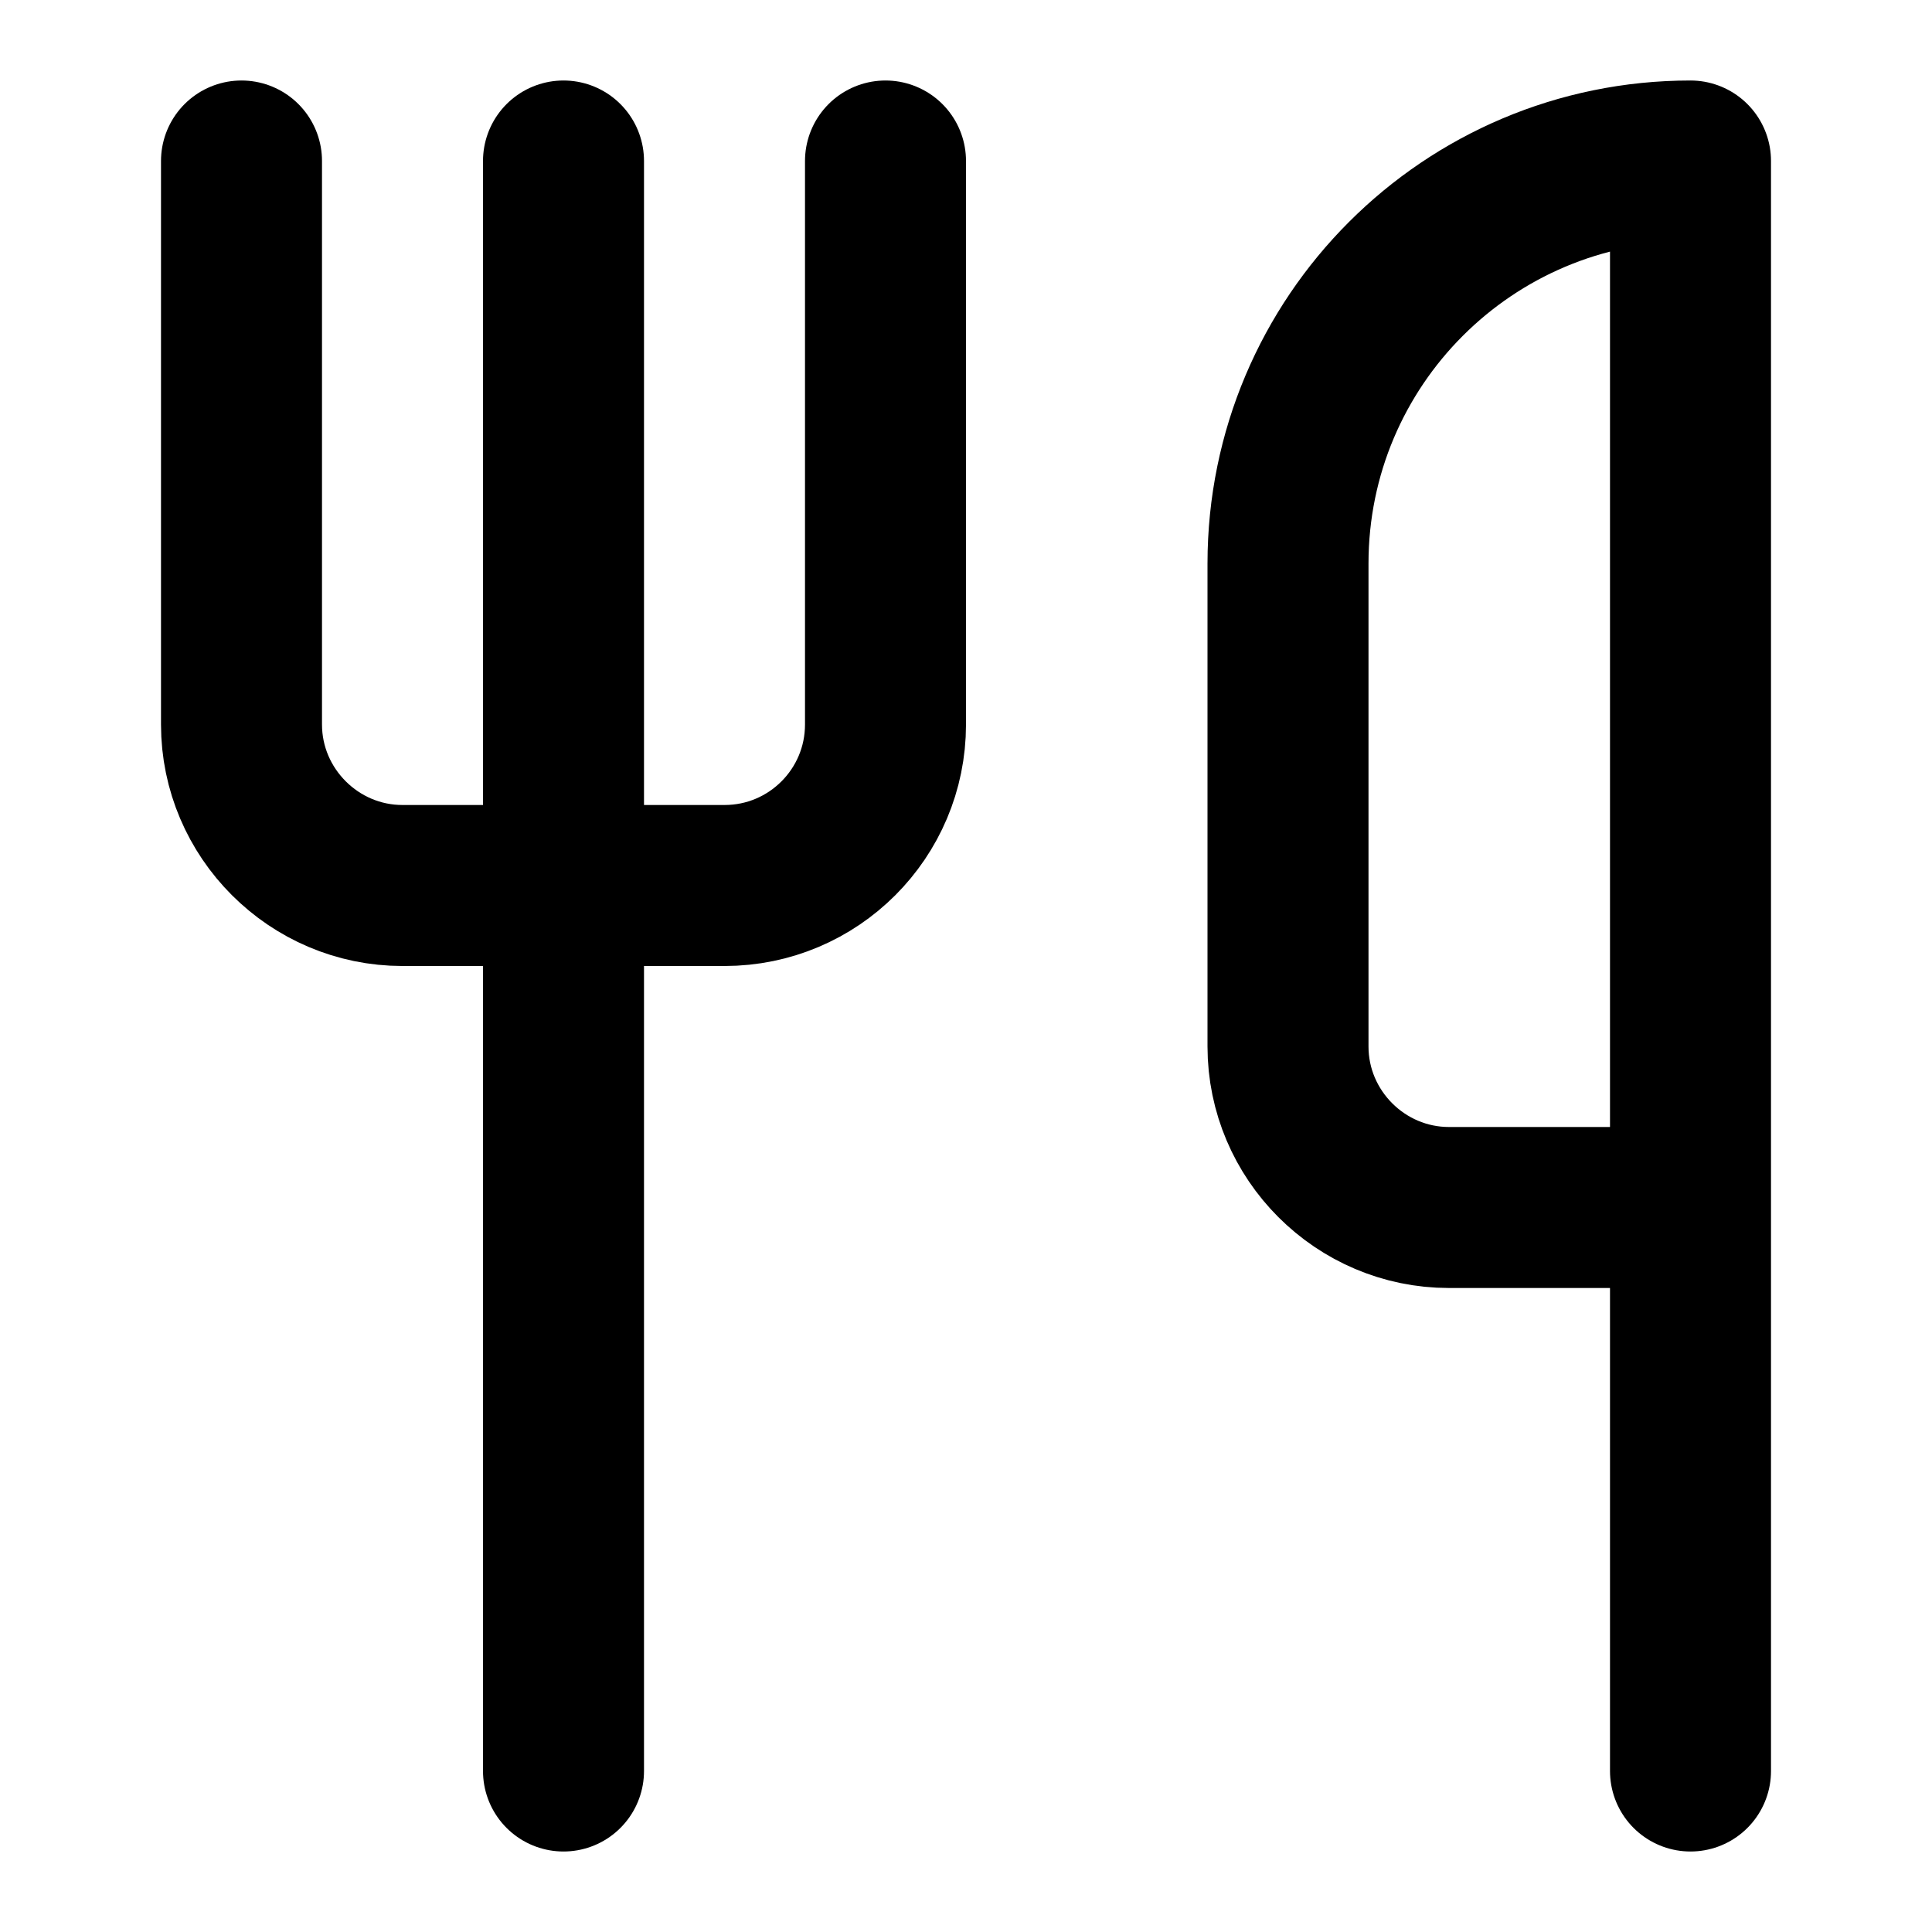
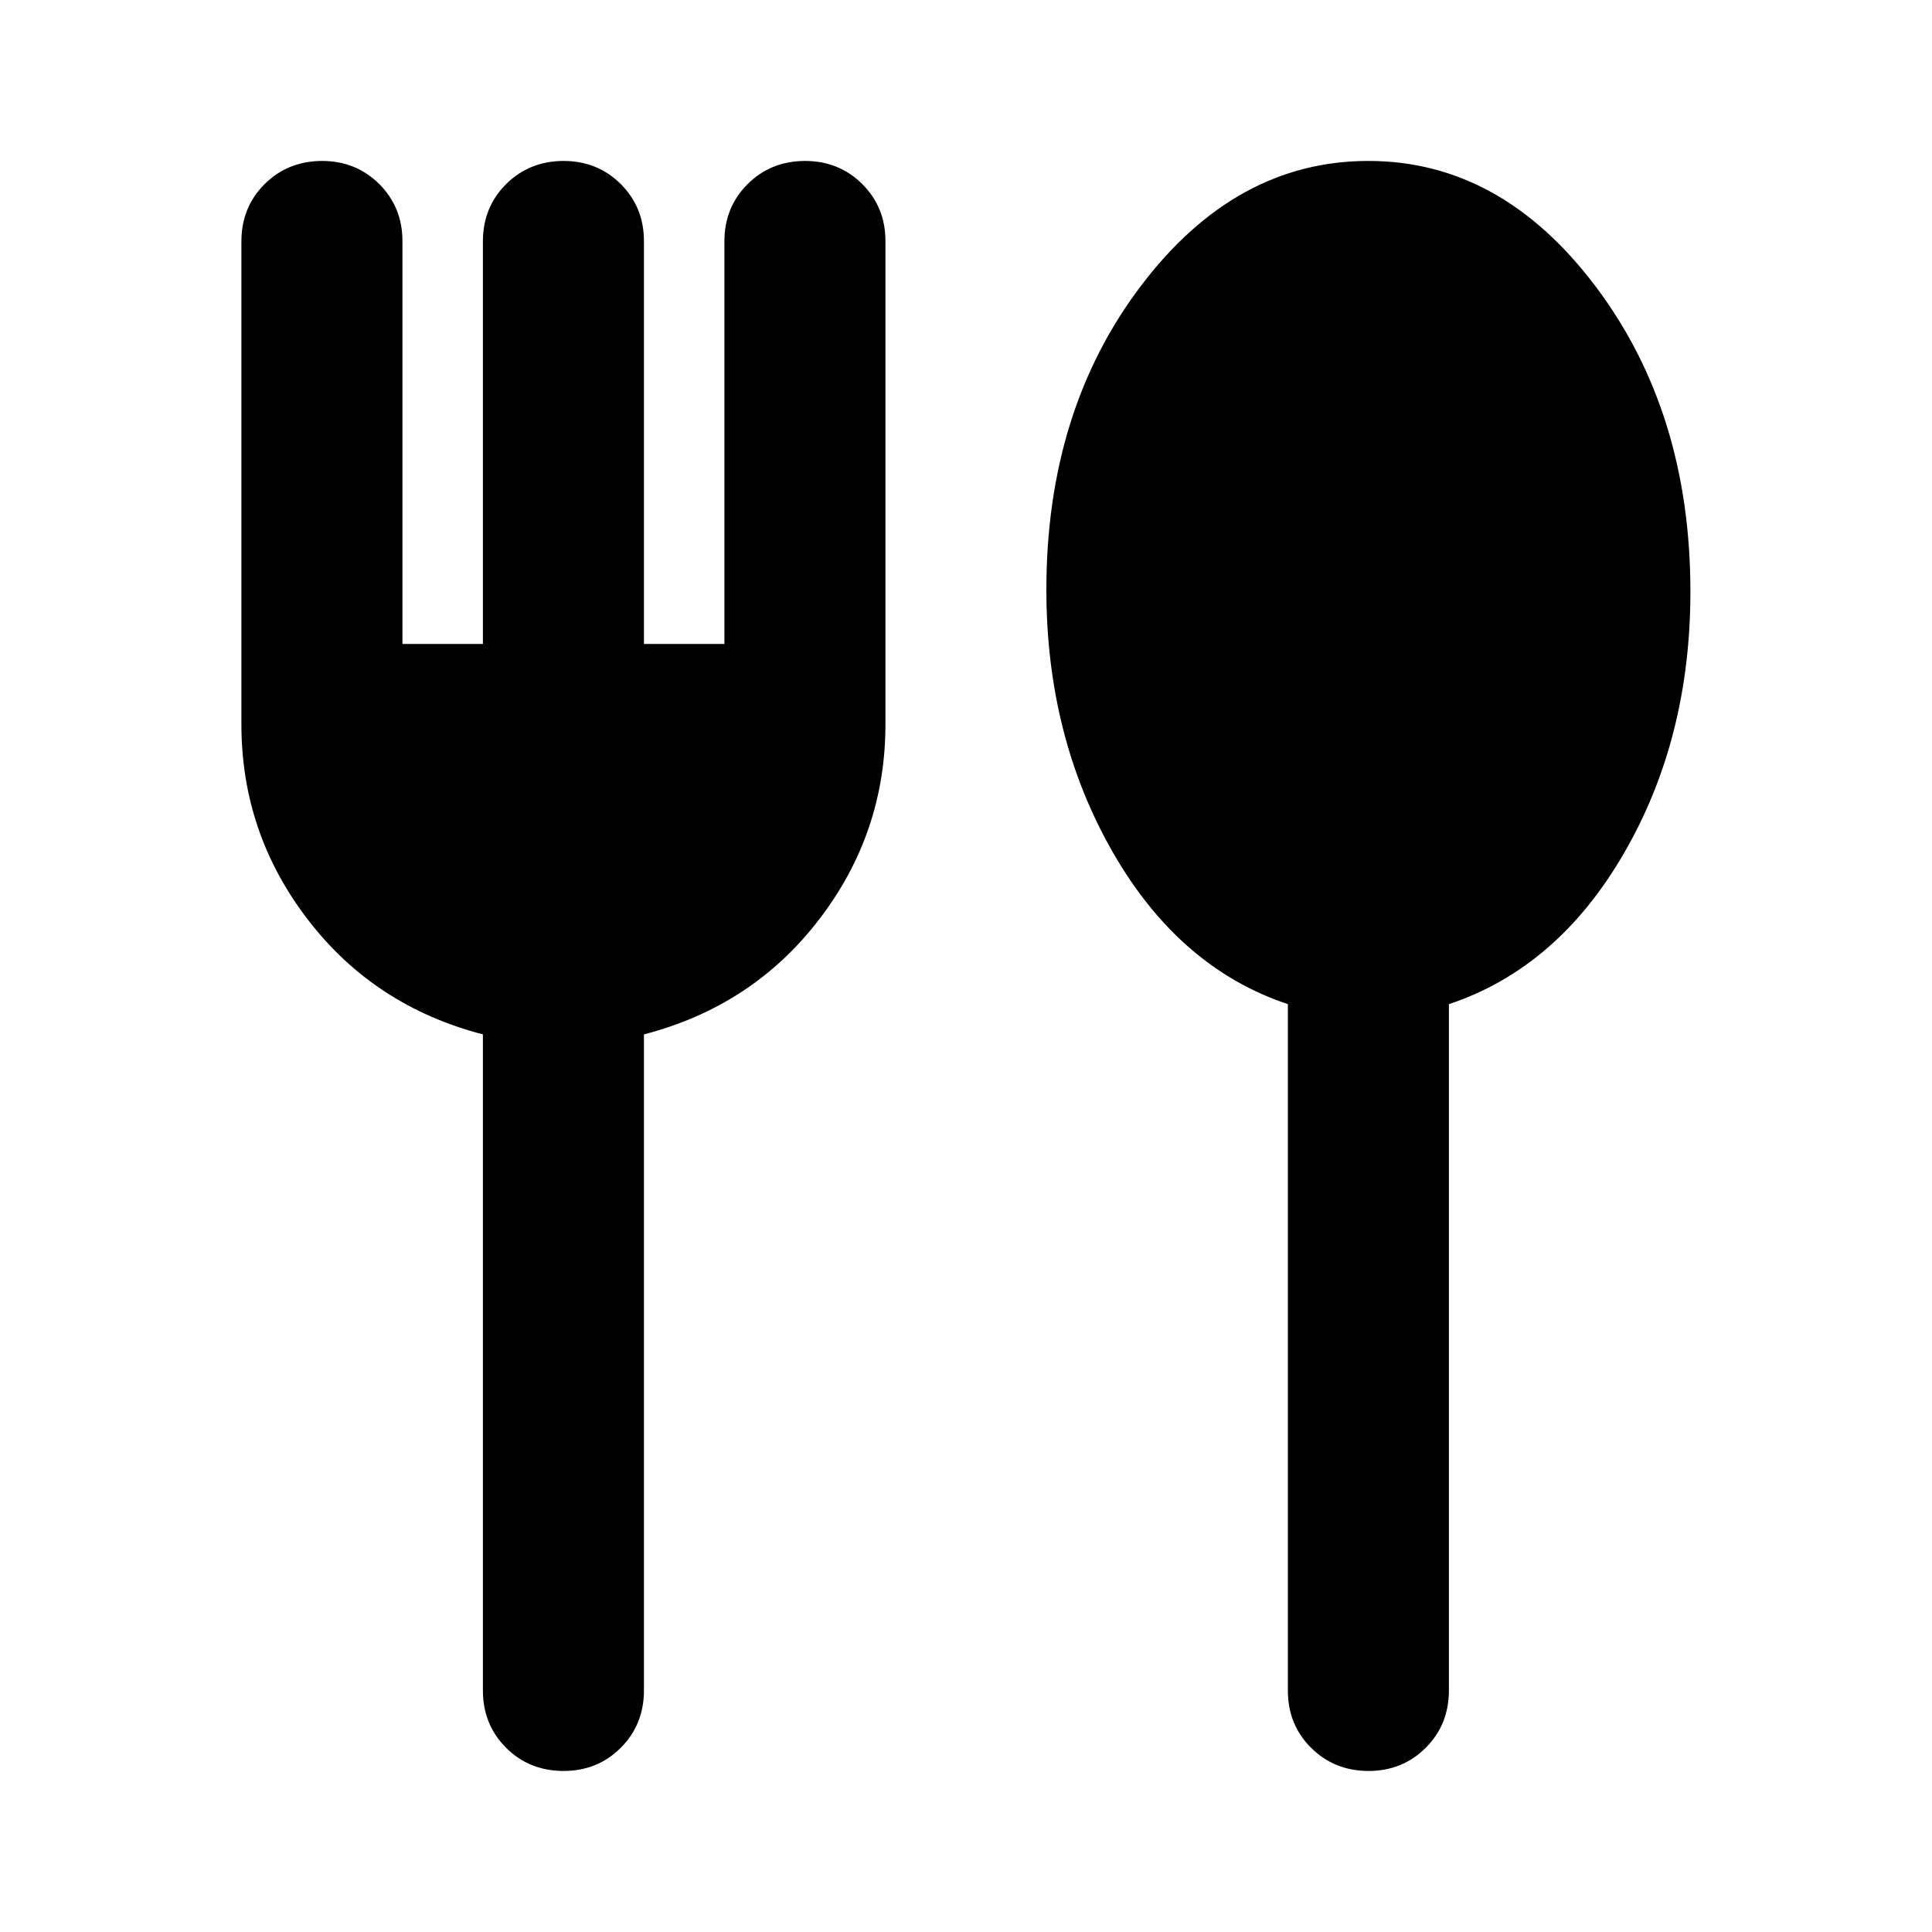
- <svg xmlns="http://www.w3.org/2000/svg" class="lucide lucide-utensils" width="24" height="24" viewBox="0 0 24 24" fill="none" stroke="currentColor" stroke-width="2" stroke-linecap="round" stroke-linejoin="round">
-   <path d="M3 2v7c0 1.1.9 2 2 2h4a2 2 0 0 0 2-2V2" />
-   <path d="M7 2v20" />
-   <path d="M21 15V2a5 5 0 0 0-5 5v6c0 1.1.9 2 2 2h3Zm0 0v7" />
+ <svg xmlns="http://www.w3.org/2000/svg" width="20" height="20" viewBox="0 0 20 20" fill="none">
+   <path d="M5.239 18.093C5.079 17.933 4.999 17.735 4.999 17.499V10.708C4.249 10.513 3.645 10.117 3.187 9.52C2.728 8.923 2.499 8.249 2.499 7.499V2.499C2.499 2.263 2.579 2.066 2.739 1.906C2.899 1.747 3.097 1.667 3.333 1.666C3.568 1.666 3.766 1.746 3.927 1.906C4.087 2.067 4.167 2.264 4.166 2.499V6.666H4.999V2.499C4.999 2.263 5.079 2.066 5.239 1.906C5.399 1.747 5.597 1.667 5.833 1.666C6.068 1.666 6.266 1.746 6.427 1.906C6.587 2.067 6.667 2.264 6.666 2.499V6.666H7.499V2.499C7.499 2.263 7.579 2.066 7.739 1.906C7.899 1.747 8.097 1.667 8.332 1.666C8.568 1.666 8.766 1.746 8.927 1.906C9.087 2.067 9.167 2.264 9.166 2.499V7.499C9.166 8.249 8.937 8.923 8.478 9.52C8.02 10.117 7.416 10.513 6.666 10.708V17.499C6.666 17.735 6.586 17.933 6.426 18.093C6.266 18.253 6.068 18.333 5.833 18.333C5.597 18.332 5.399 18.253 5.239 18.093ZM13.572 18.093C13.412 17.934 13.332 17.736 13.332 17.499V10.395C12.582 10.145 11.978 9.621 11.52 8.823C11.062 8.024 10.832 7.118 10.832 6.104C10.832 4.867 11.159 3.819 11.812 2.958C12.464 2.097 13.249 1.666 14.166 1.666C15.082 1.666 15.867 2.1 16.52 2.968C17.173 3.836 17.499 4.888 17.499 6.124C17.499 7.138 17.27 8.041 16.811 8.833C16.353 9.624 15.749 10.145 14.999 10.395V17.499C14.999 17.735 14.919 17.933 14.759 18.093C14.599 18.253 14.401 18.333 14.166 18.333C13.93 18.332 13.732 18.252 13.572 18.093Z" fill="currentColor" />
</svg>
